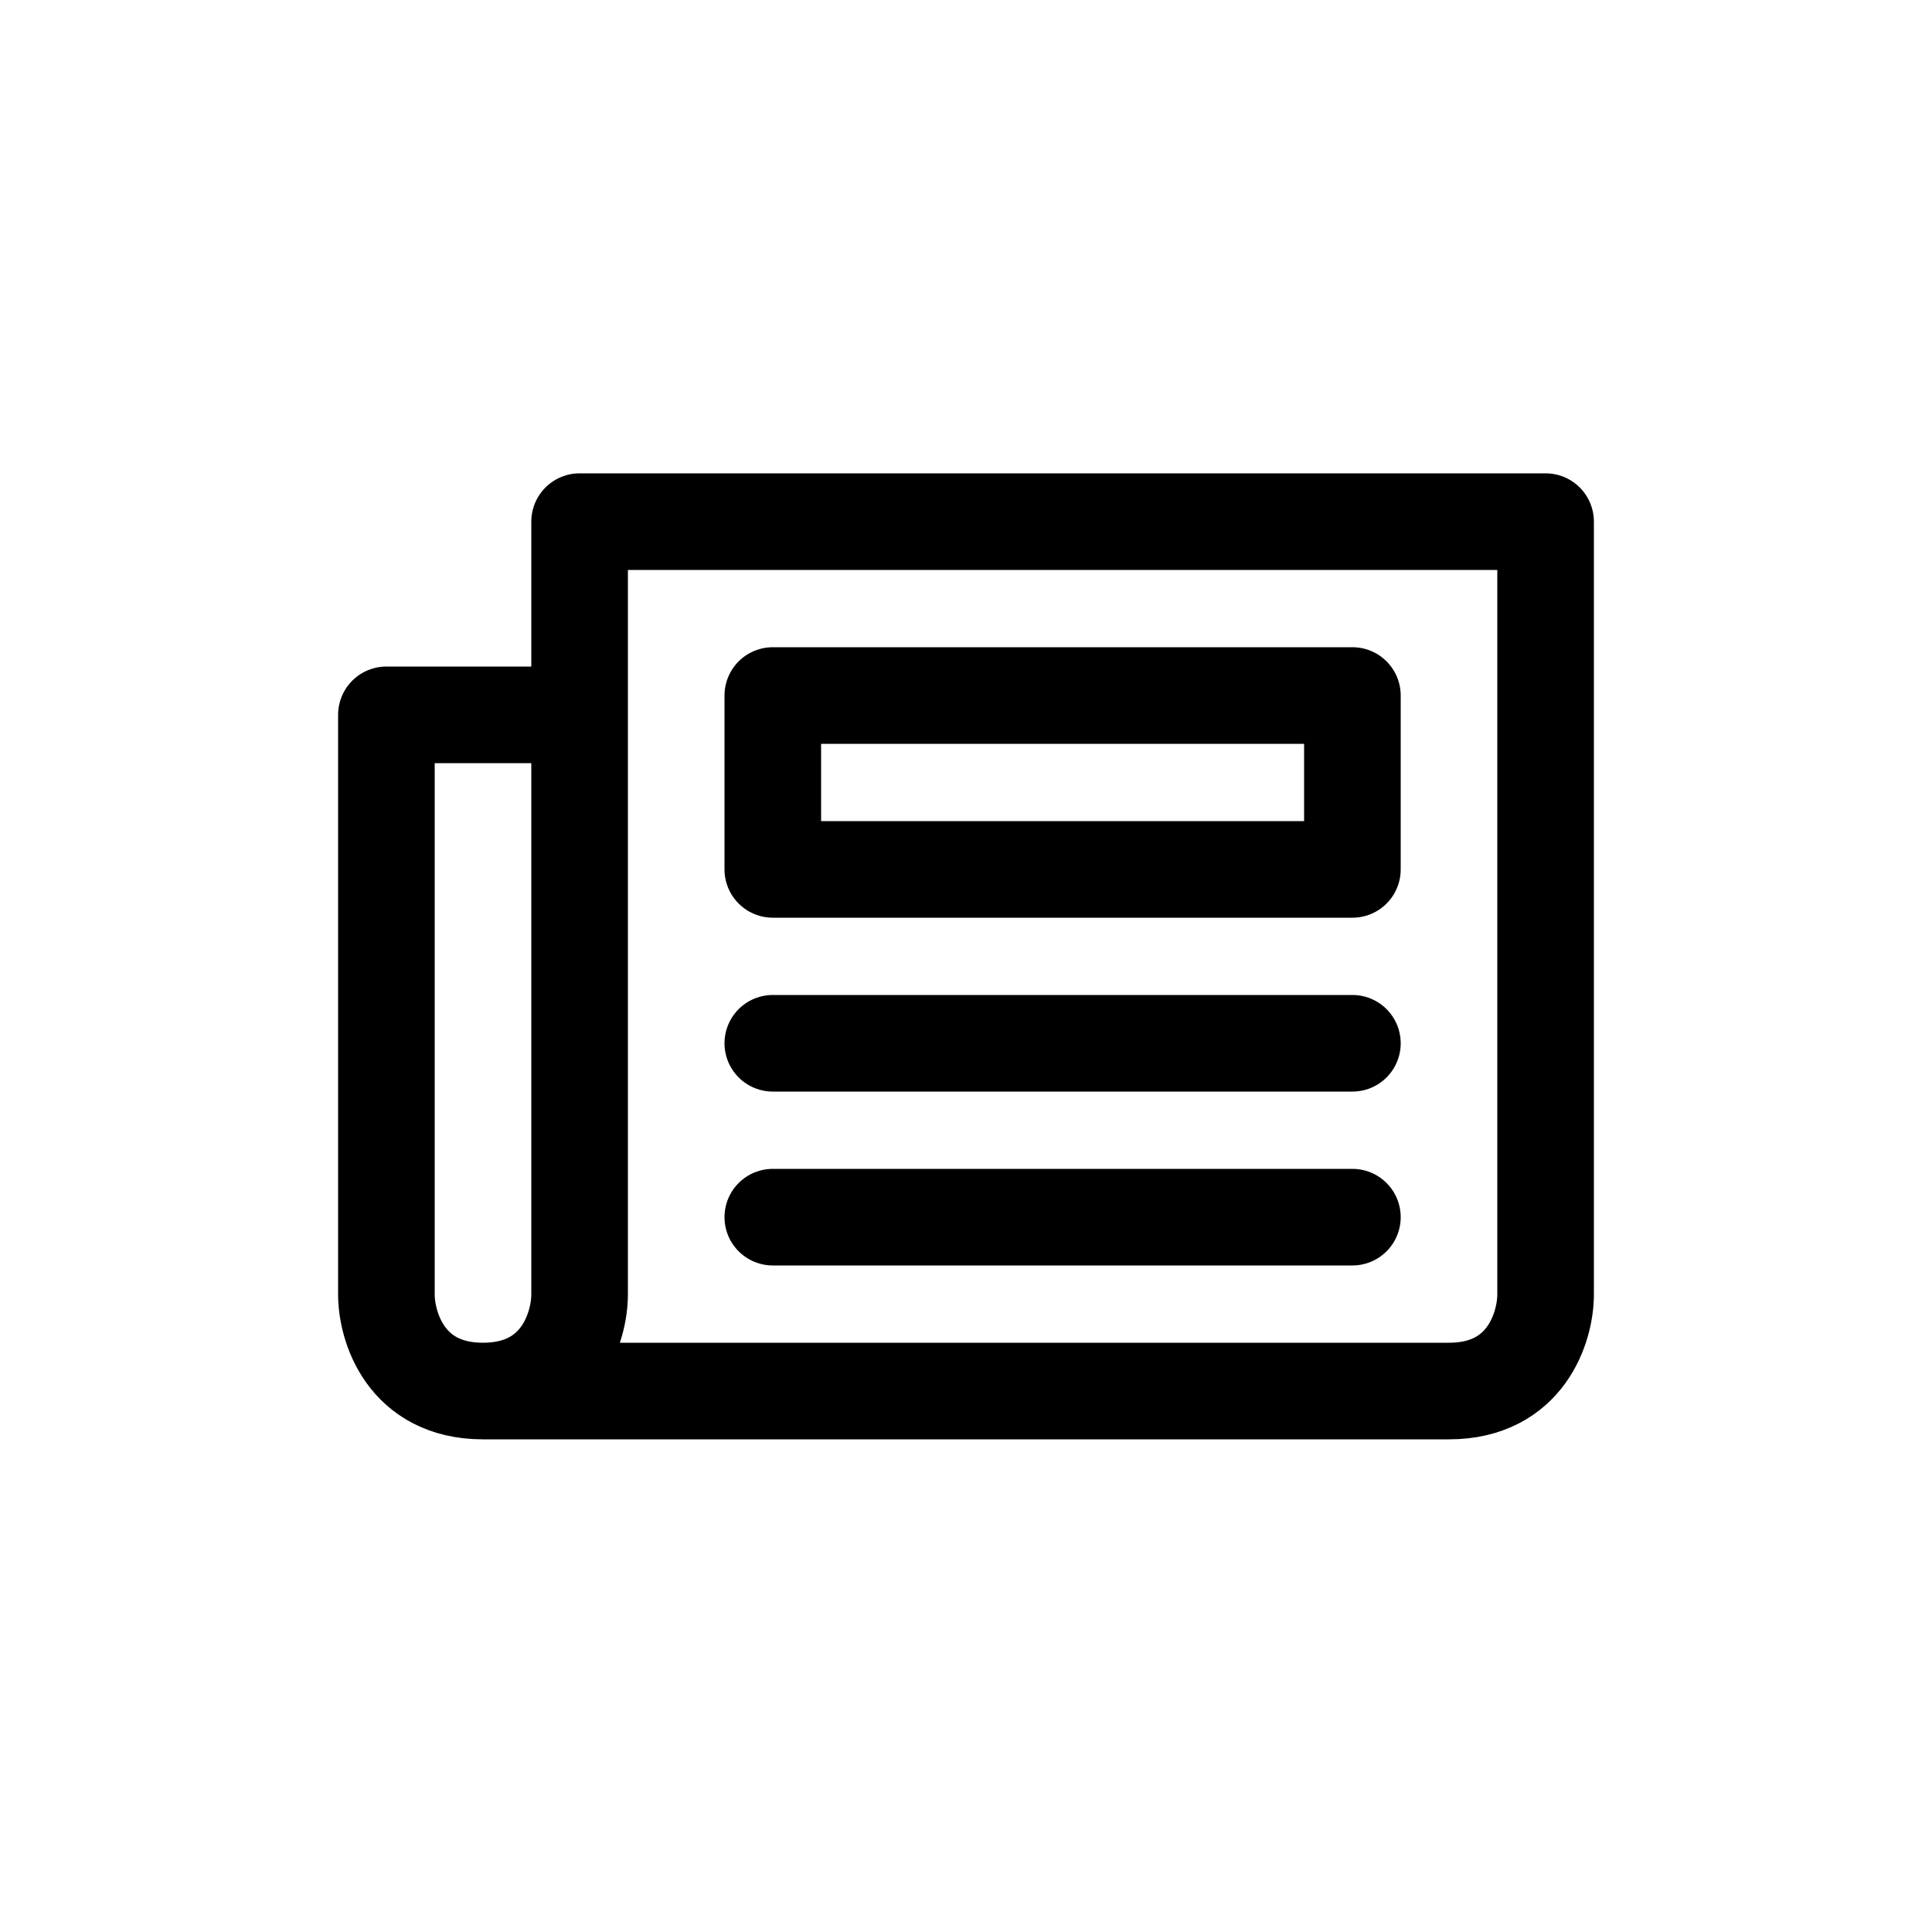
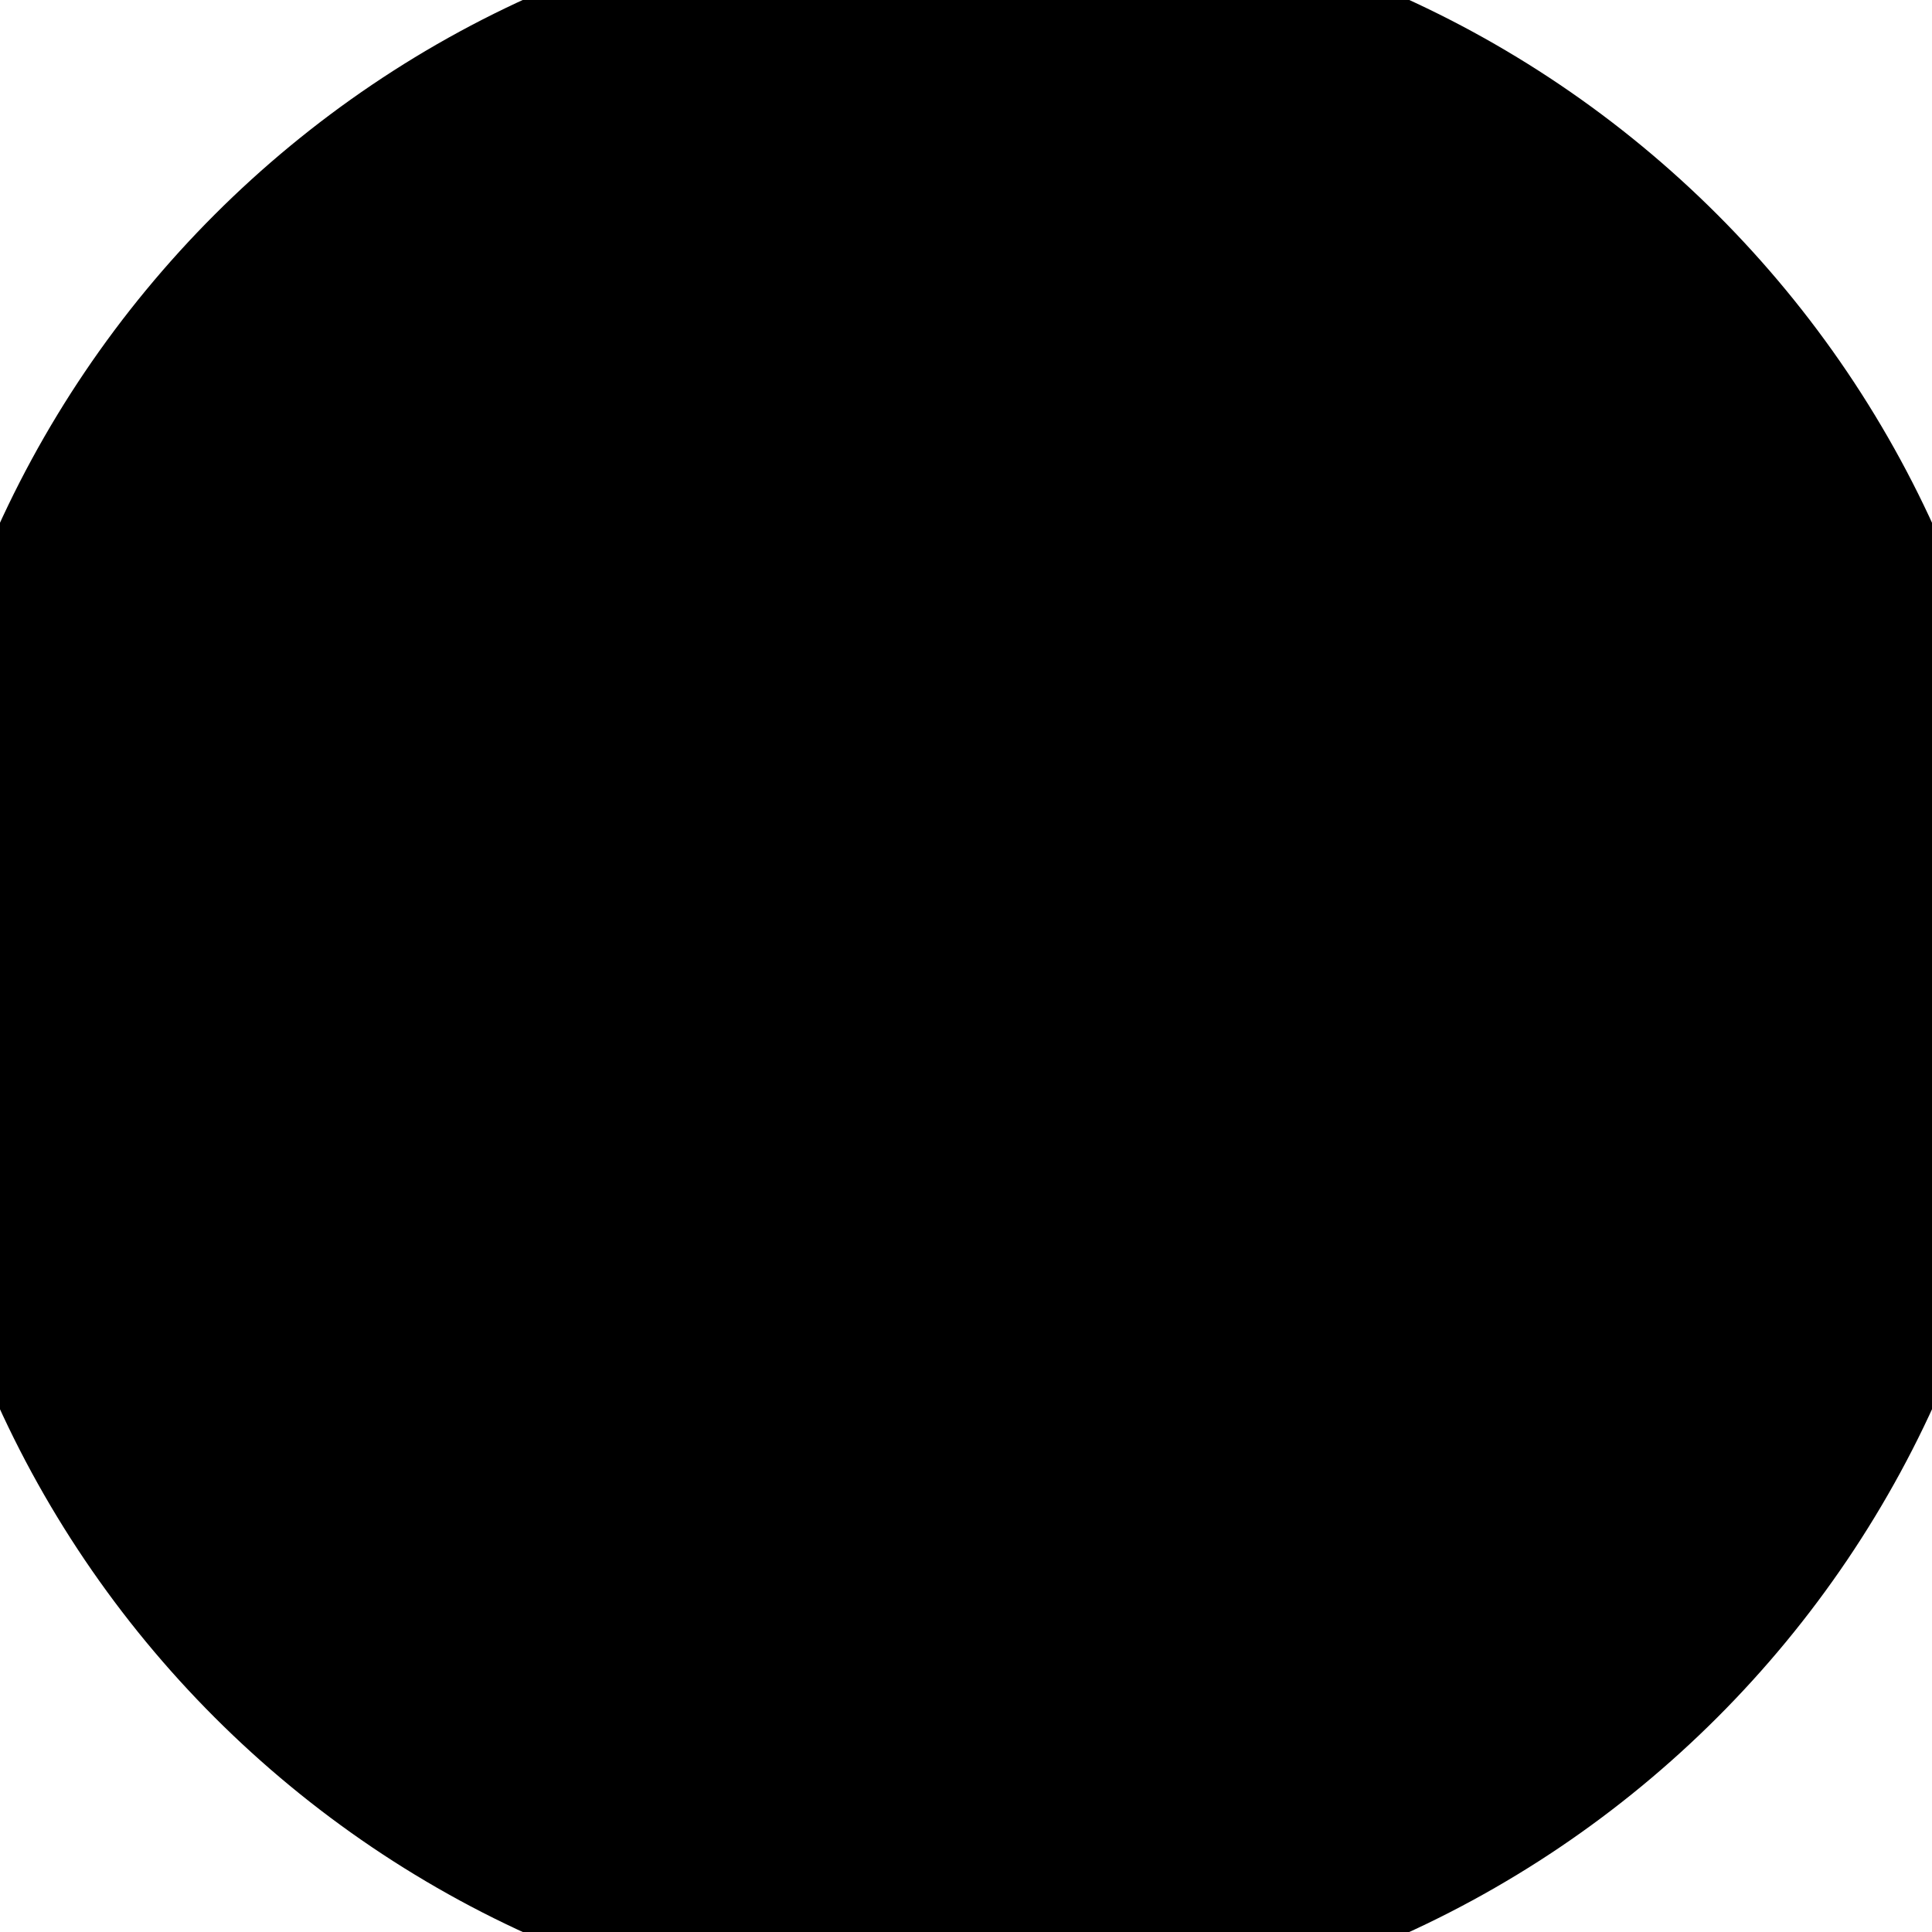
<svg xmlns="http://www.w3.org/2000/svg" viewBox="0 0 100 100">
-   <path fill="none" stroke="currentColor" stroke-linecap="round" stroke-linejoin="round" stroke-width="5" d="M25 72c-4 0-5-3.333-5-5V37h10m-5 35c4 0 5-3.333 5-5V37m-5 35h50c4 0 5-3.333 5-5V27H30v10M40 54h30m-30 9h30" />
-   <path fill="none" stroke="currentColor" stroke-linejoin="round" stroke-width="5" d="M40 36h30v9H40z" />
+   <circle class="category" cx="50" cy="50" r="55" />
+   <path class="category" d="M25 72c-4 0-5-3.333-5-5V37h10m-5 35c4 0 5-3.333 5-5V37m-5 35h50c4 0 5-3.333 5-5V27H30v10M40 54h30m-30 9h30" />
+   <path class="category" d="M40 36h30v9H40z" />
</svg>
